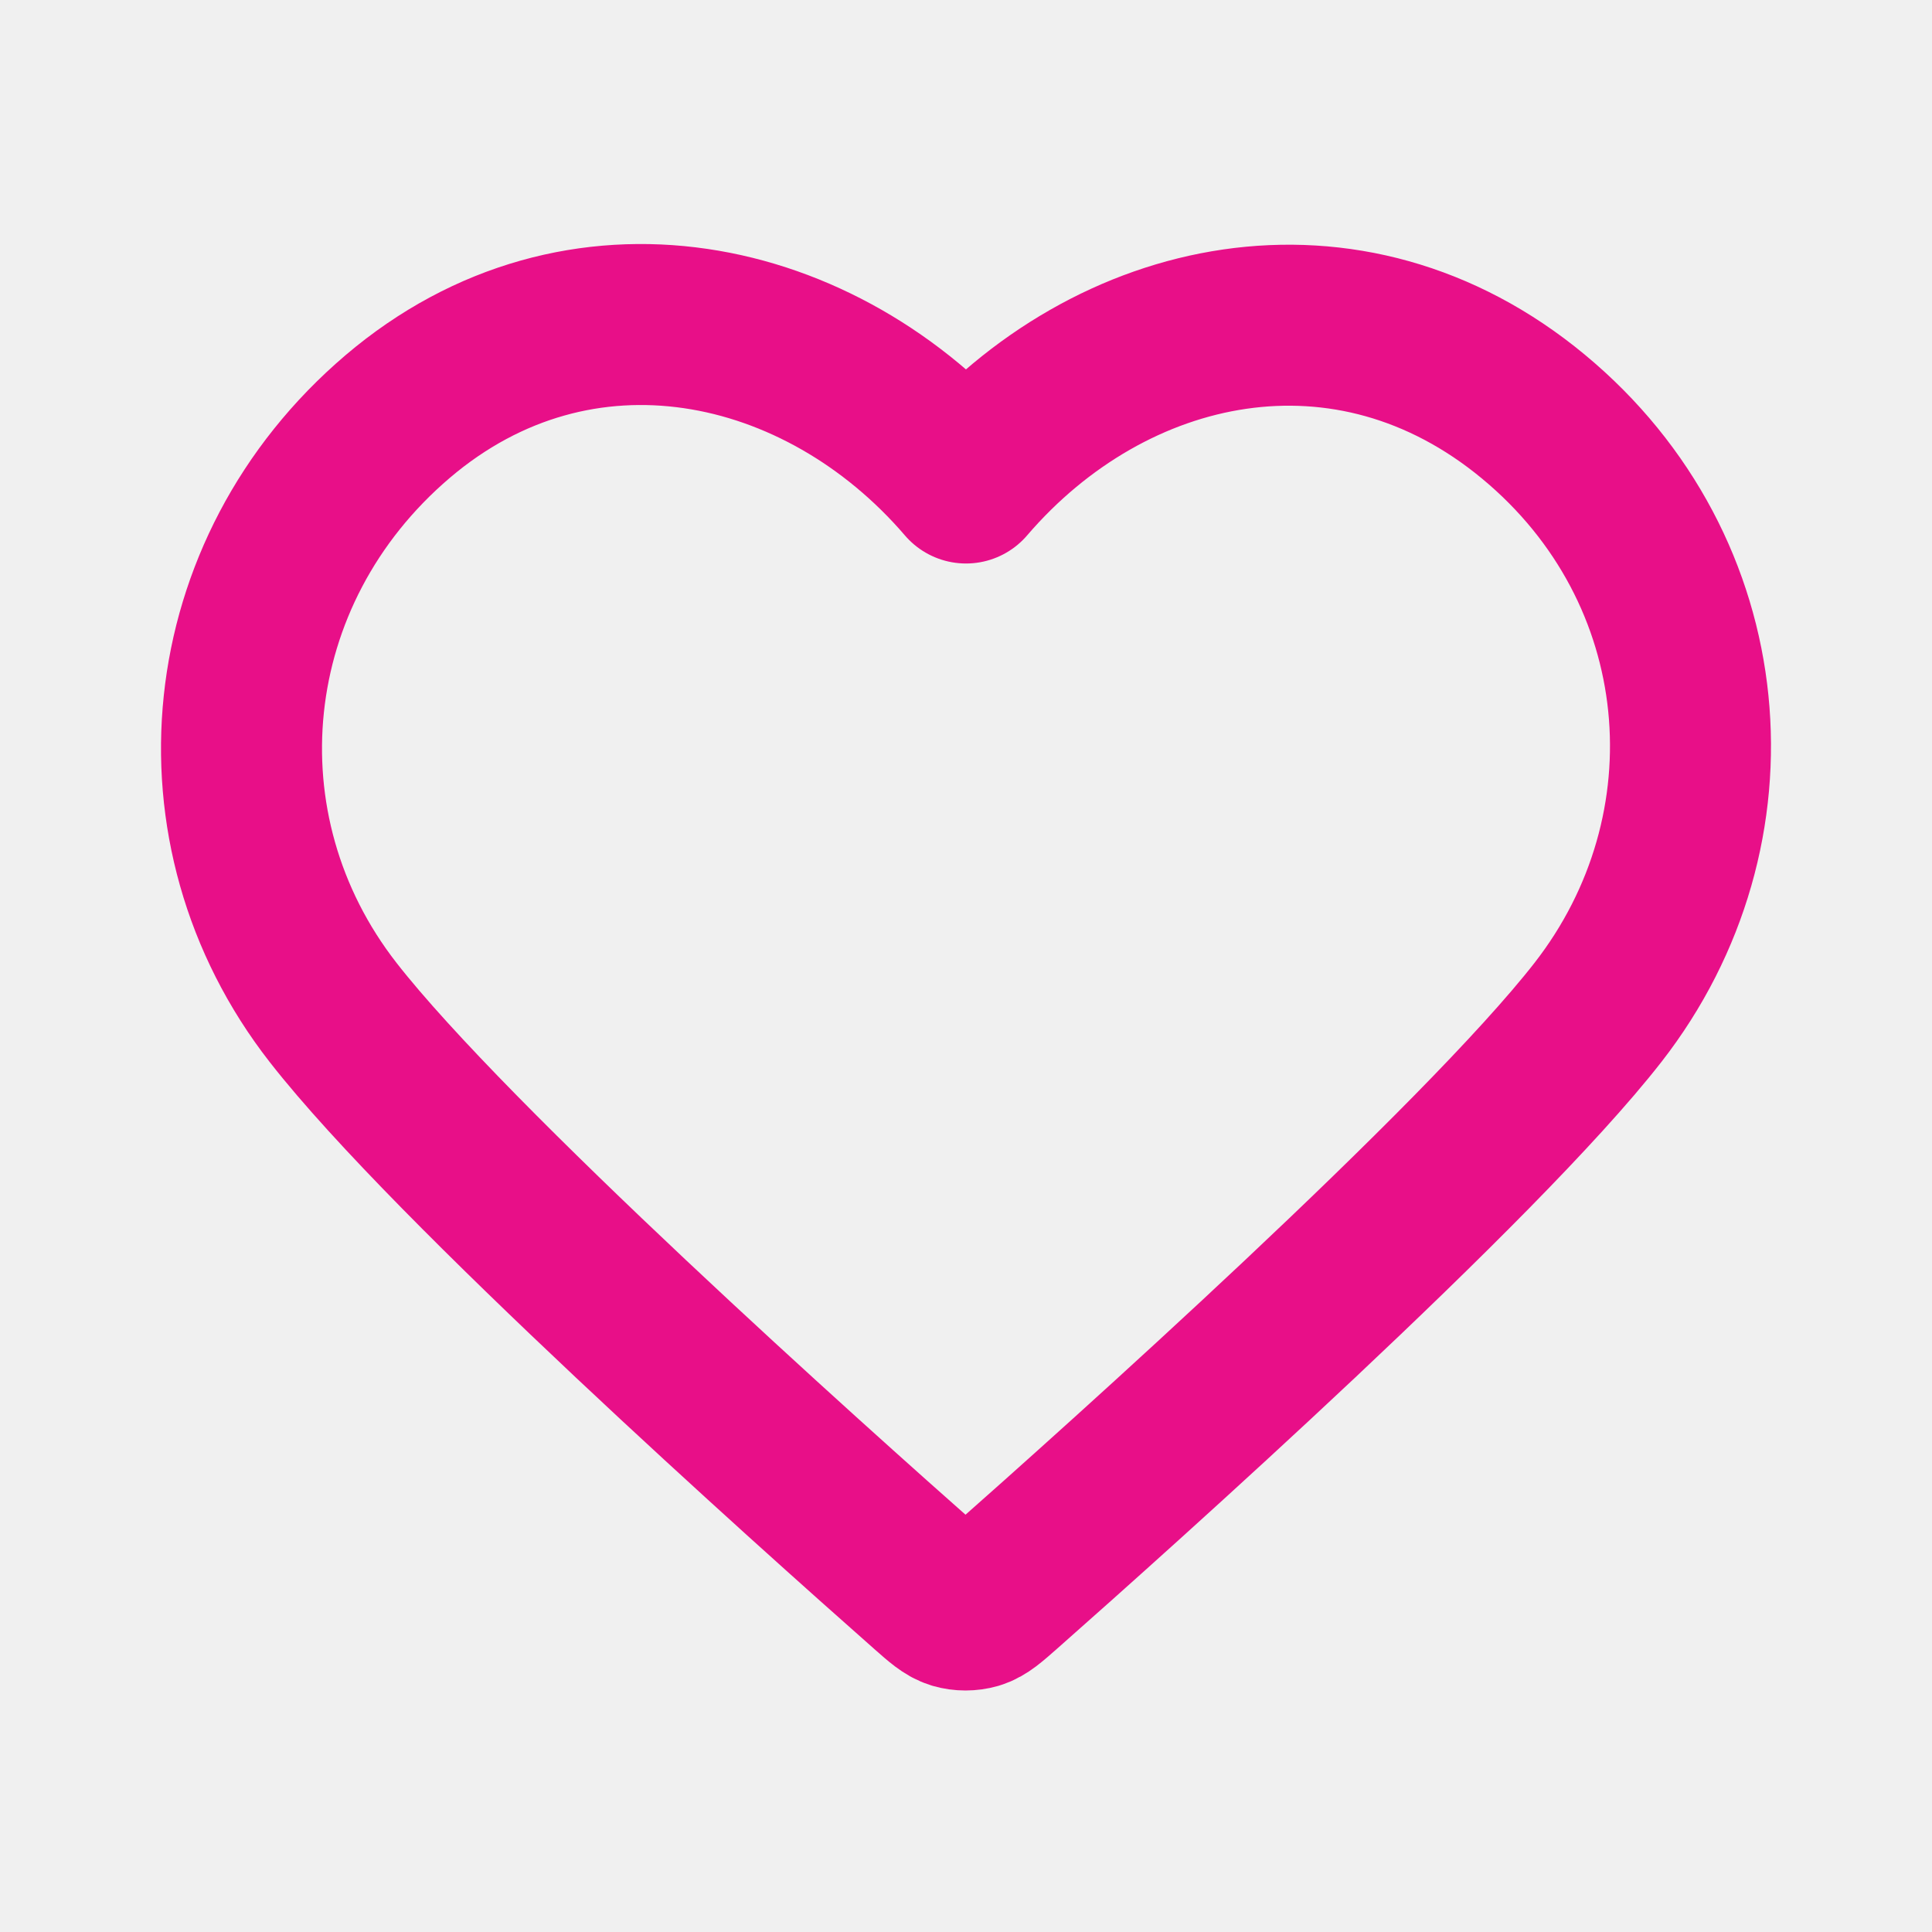
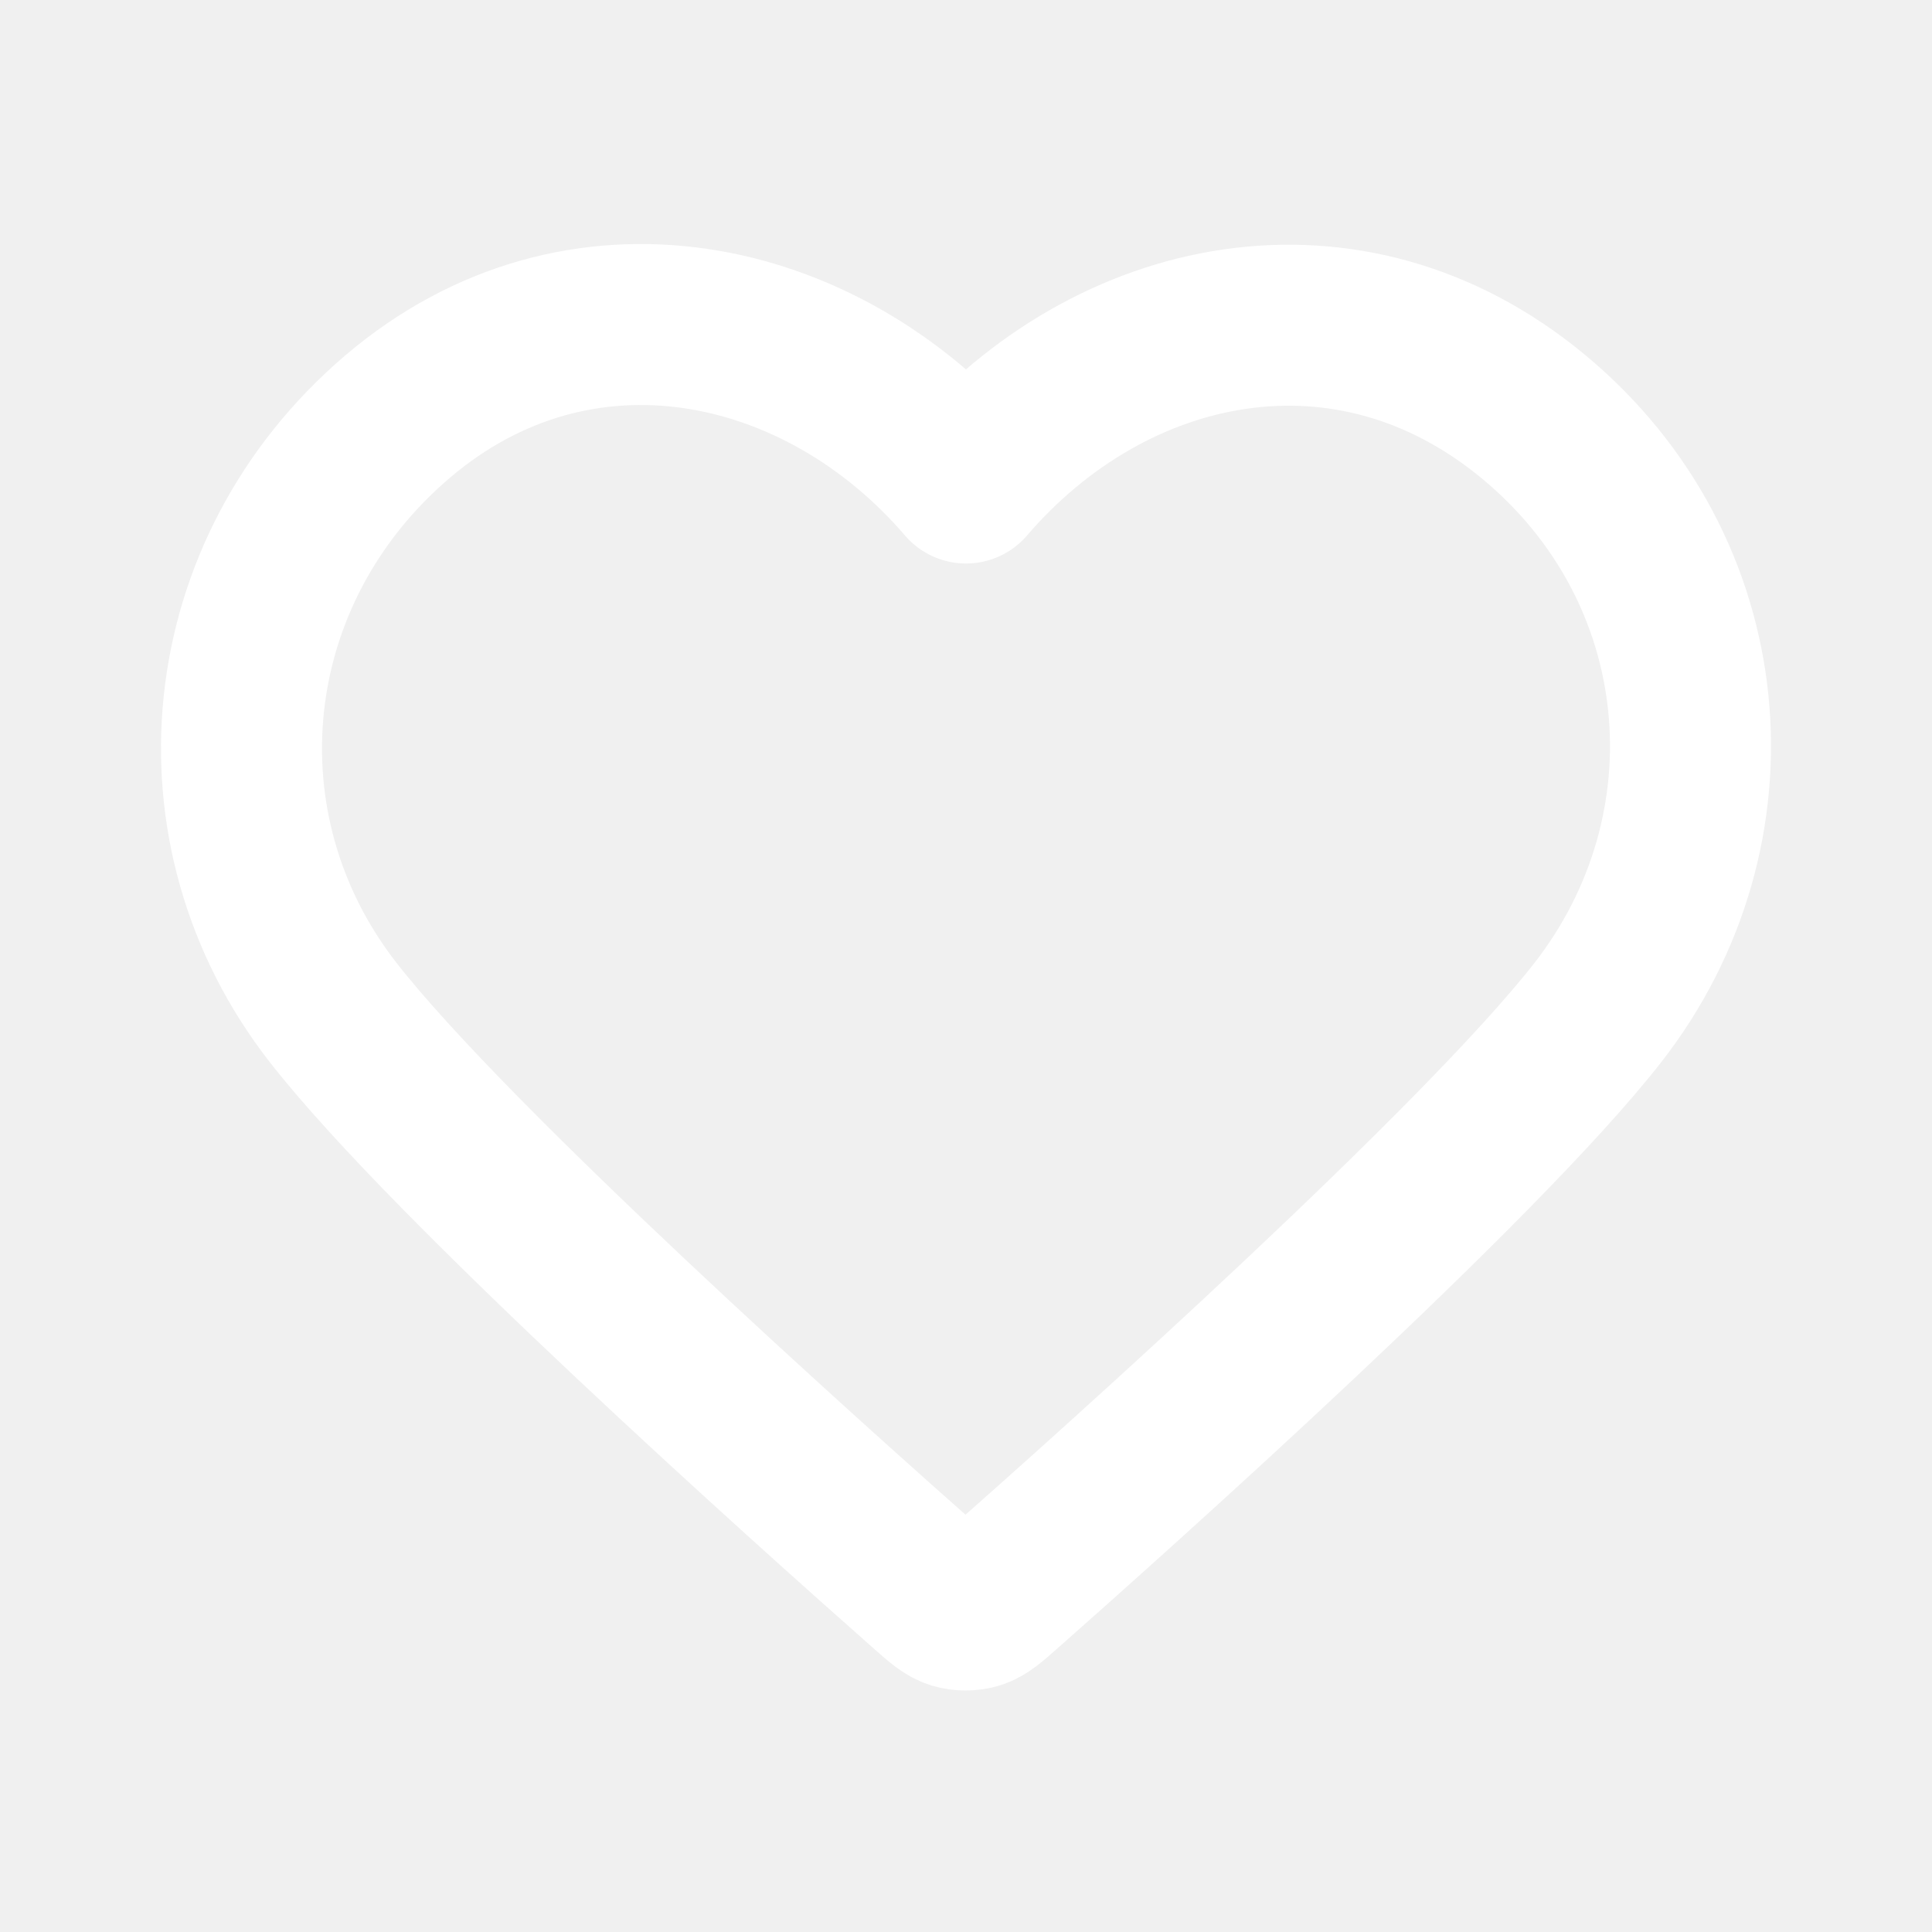
<svg xmlns="http://www.w3.org/2000/svg" width="30px" height="30px" viewBox="0 0 24 24" fill="none">
-   <path fill-rule="evenodd" clip-rule="evenodd" d="M12 6C10.201 3.903 7.194 3.255 4.939 5.175C2.685 7.096 2.367 10.306 4.138 12.577C5.61 14.465 10.065 18.448 11.525 19.737C11.688 19.881 11.77 19.953 11.865 19.982C11.948 20.006 12.039 20.006 12.123 19.982C12.218 19.953 12.299 19.881 12.463 19.737C13.923 18.448 18.378 14.465 19.85 12.577C21.62 10.306 21.342 7.075 19.048 5.175C16.755 3.275 13.799 3.903 12 6Z" stroke="#E80f88" stroke-width="2" stroke-linecap="round" stroke-linejoin="round" />
+   <path fill-rule="evenodd" clip-rule="evenodd" d="M12 6C10.201 3.903 7.194 3.255 4.939 5.175C2.685 7.096 2.367 10.306 4.138 12.577C5.61 14.465 10.065 18.448 11.525 19.737C11.688 19.881 11.77 19.953 11.865 19.982C11.948 20.006 12.039 20.006 12.123 19.982C12.218 19.953 12.299 19.881 12.463 19.737C13.923 18.448 18.378 14.465 19.85 12.577C21.62 10.306 21.342 7.075 19.048 5.175C16.755 3.275 13.799 3.903 12 6Z" stroke="#fff" stroke-width="2" stroke-linecap="round" stroke-linejoin="round" />
</svg>
